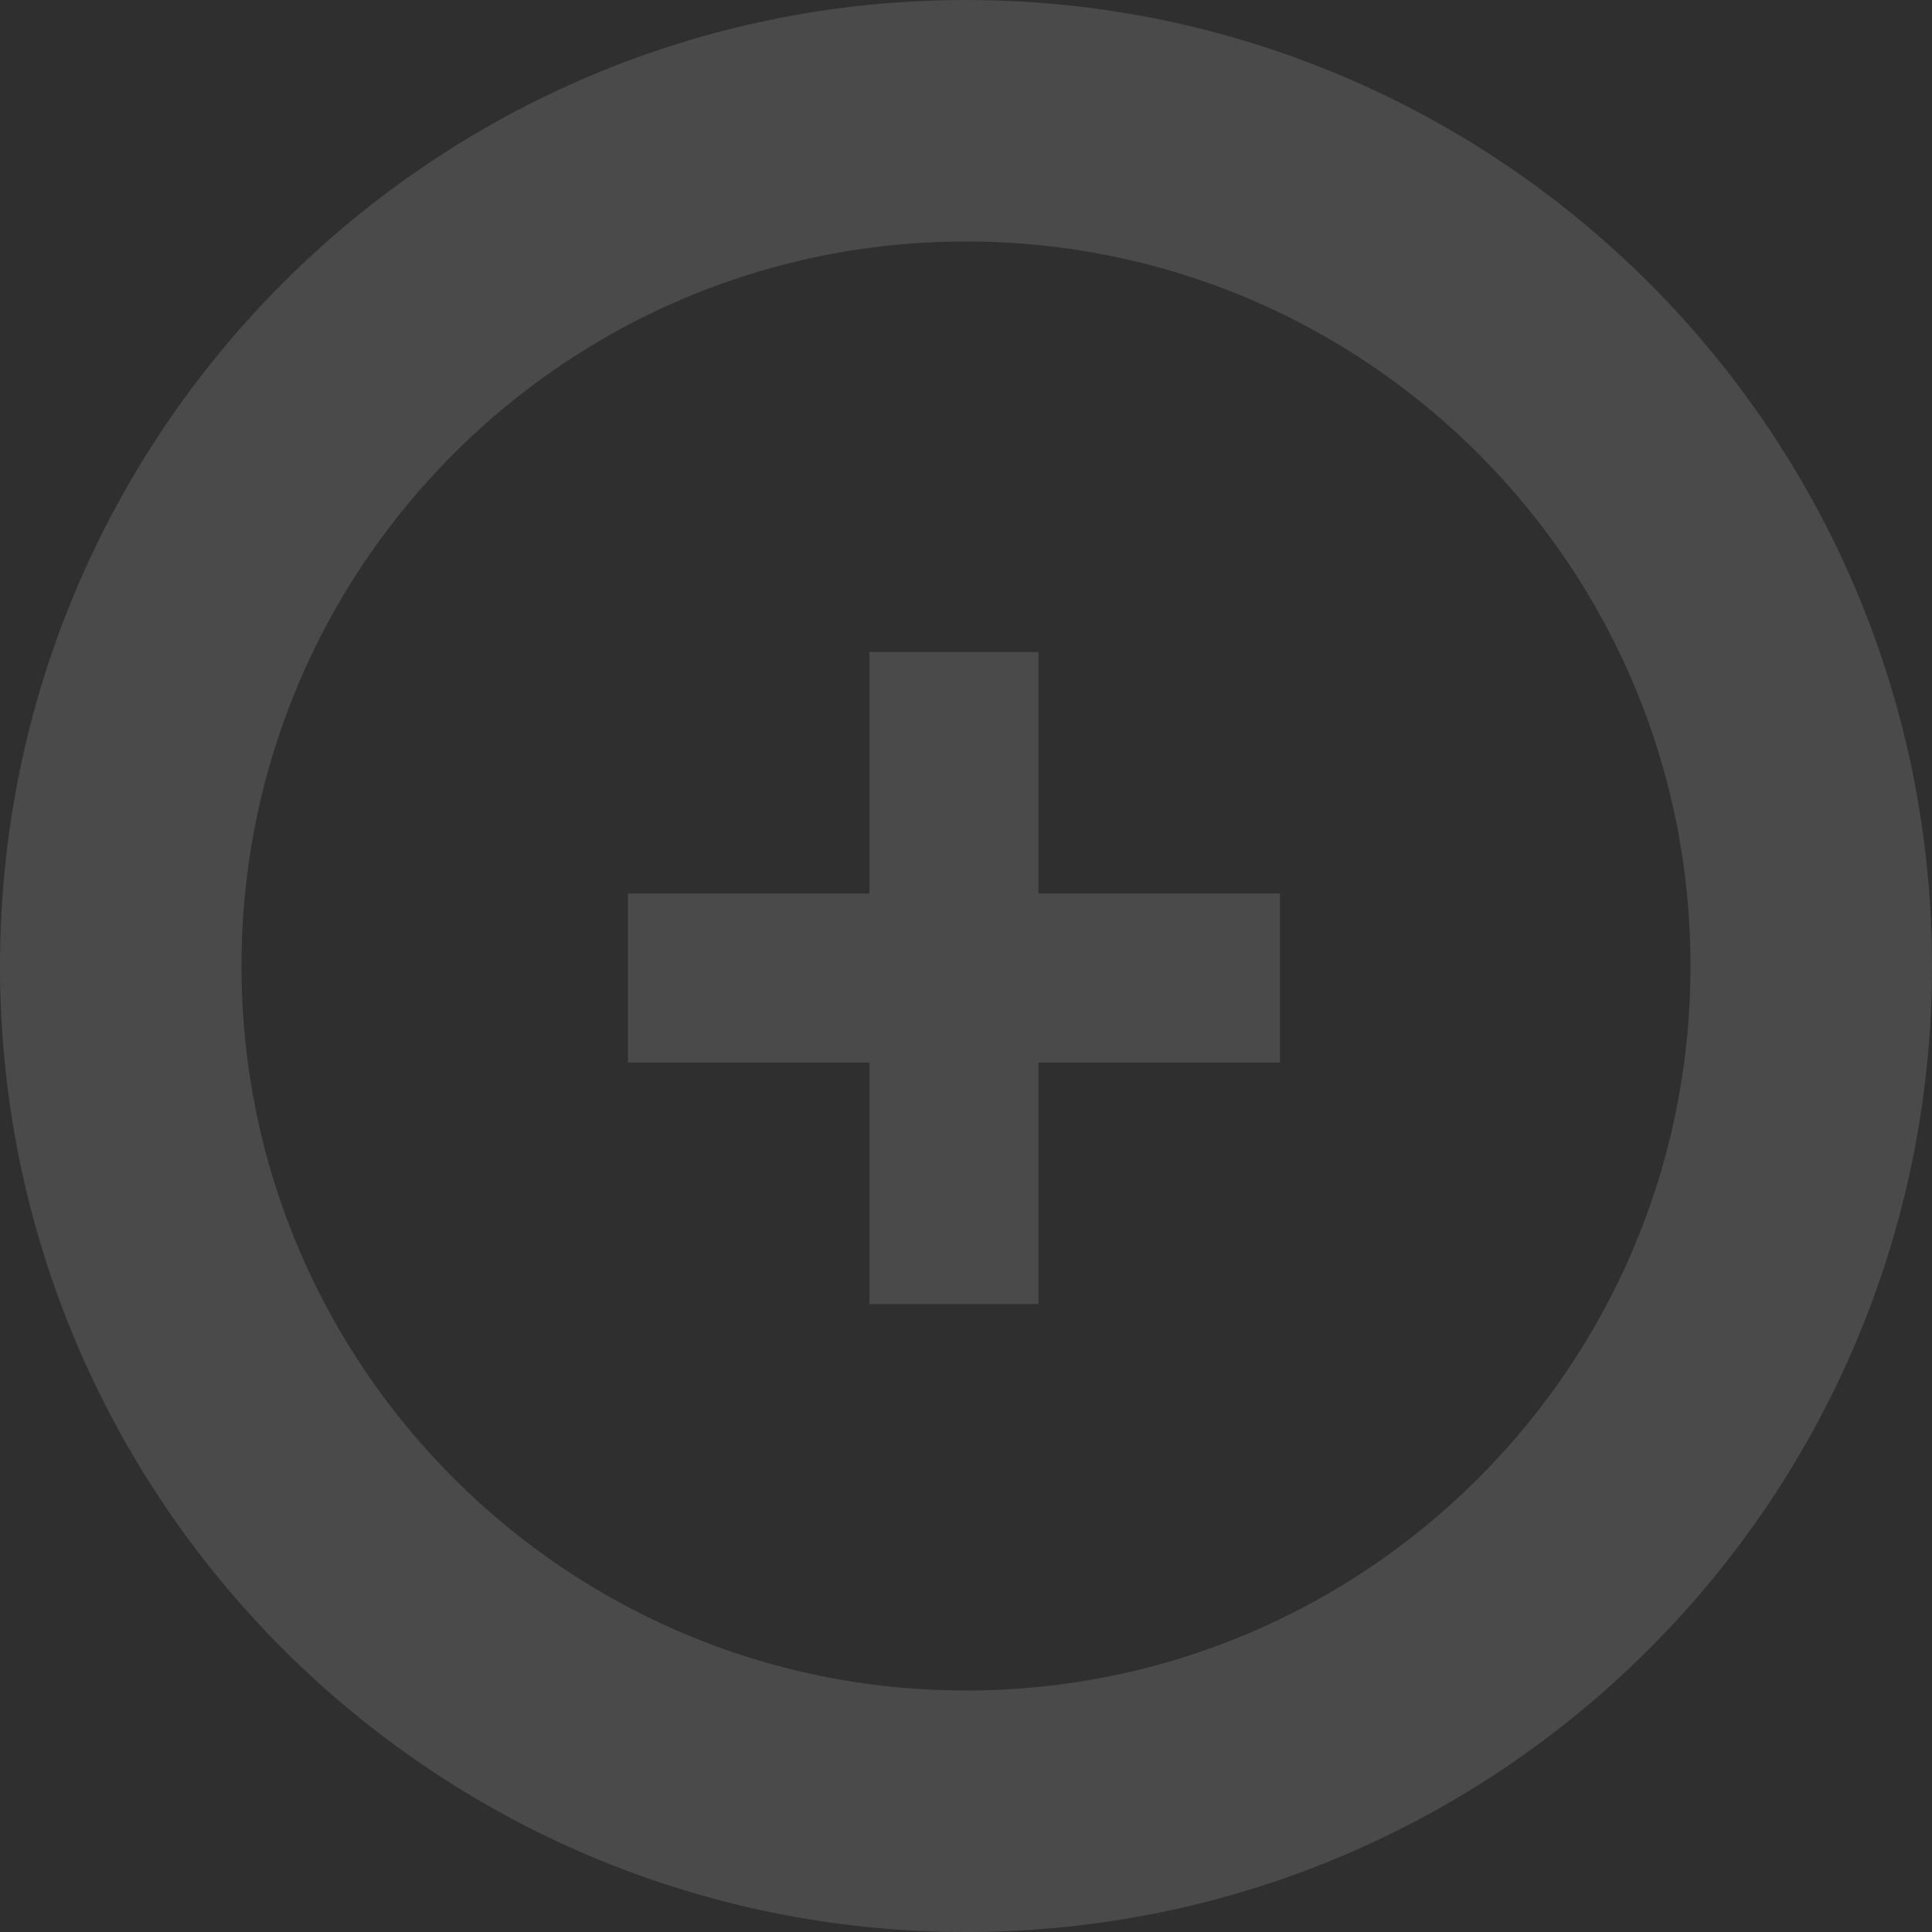
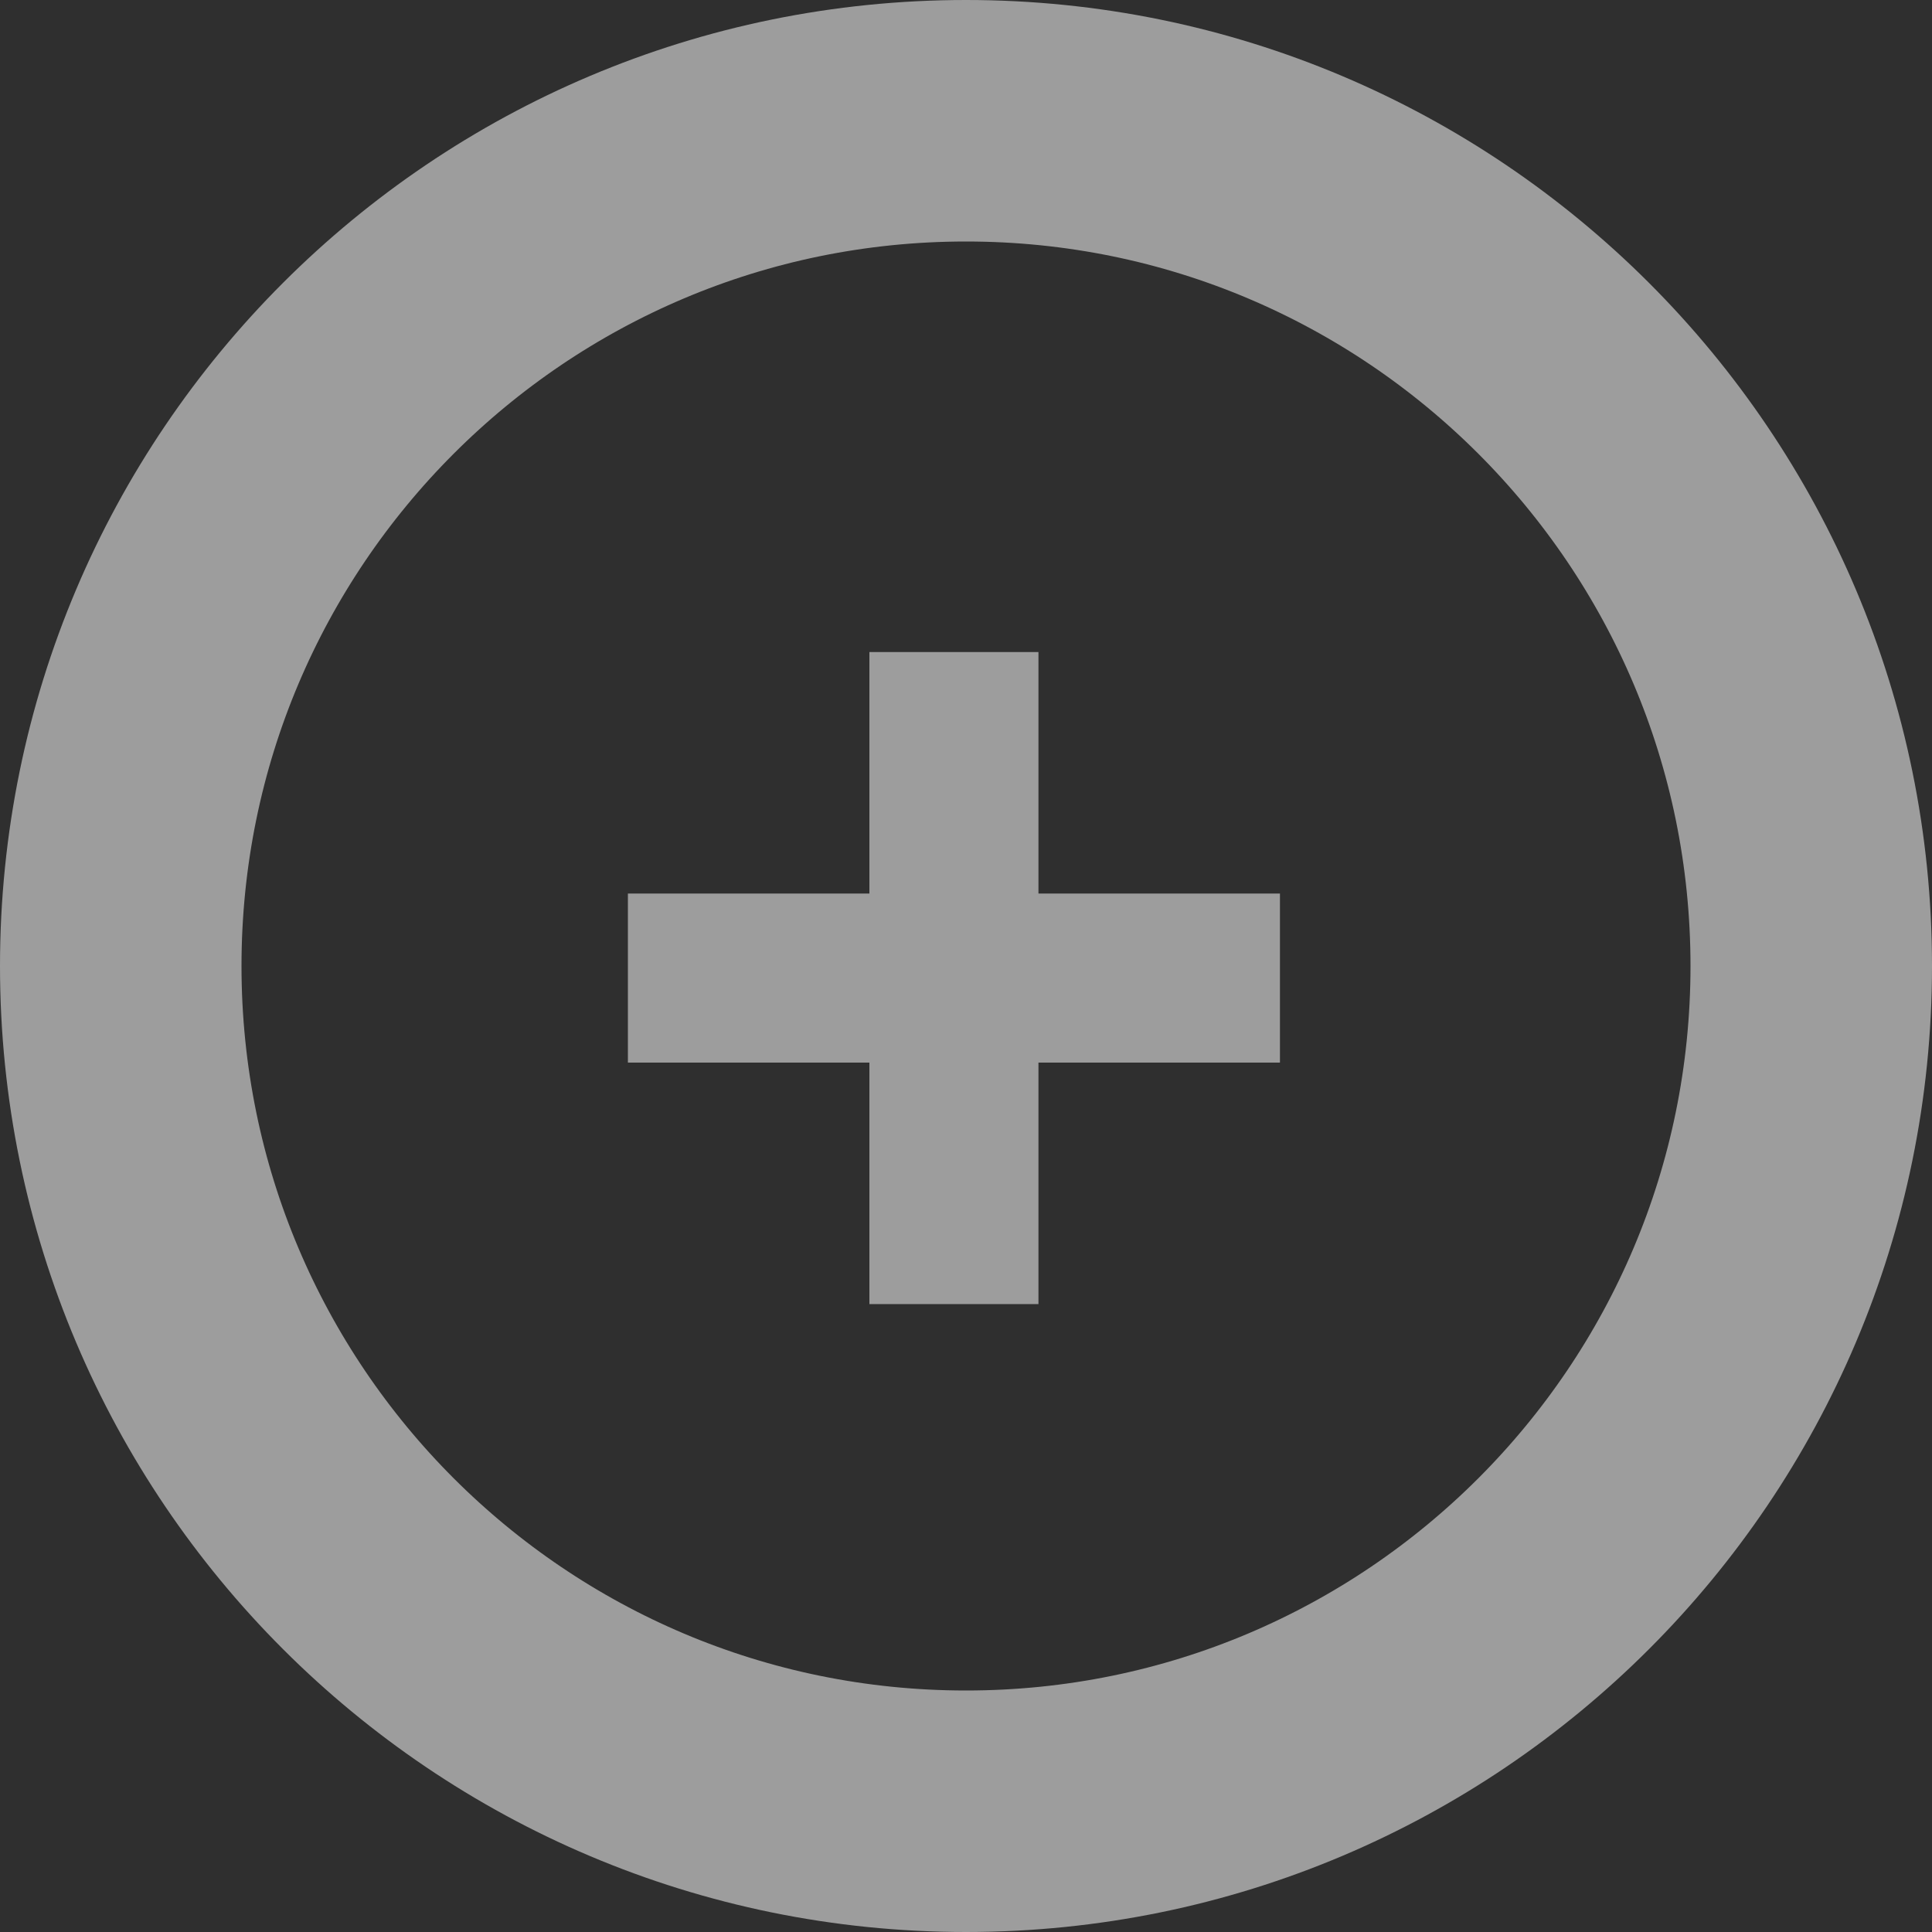
- <svg xmlns="http://www.w3.org/2000/svg" width="80" height="80" viewBox="0 0 80 80">
-   <g transform="translate(-859 -5114)" fill="none" fill-rule="evenodd">
-     <path fill="#2F2F2F" d="M0 4100.5h1800V5722H0z" />
-     <ellipse stroke="#4A4A4A" stroke-width="10" cx="899" cy="5154" rx="35" ry="35" />
-     <path d="M902 5141h-7v10h-10v7h10v10h7v-10h10v-7h-10v-10z" fill="#4A4A4A" />
+ <svg xmlns="http://www.w3.org/2000/svg" width="80px" height="80px" viewBox="0 0 80 80" version="1.1">
+   <defs />
+   <g id="Page-1" stroke="none" stroke-width="1" fill="none" fill-rule="evenodd">
+     <g id="tramway_hpv3" transform="translate(-859, -5114)">
+       <rect id="Rectangle-1-Copy-2" fill="#2F2F2F" x="0" y="4100.5" width="1800" height="1621.5" />
+       <ellipse id="Oval-2-Copy" stroke="#9D9D9D" stroke-width="10" cx="899" cy="5154" rx="35" ry="35" />
+       <path d="M902,5141 L895,5141 L895,5151 L885,5151 L885,5158 L895,5158 L895,5168 L902,5168 L902,5158 L912,5158 L912,5151 L902,5151 L902,5141 Z" id="Rectangle-33" fill="#9D9D9D" />
+     </g>
  </g>
</svg>
